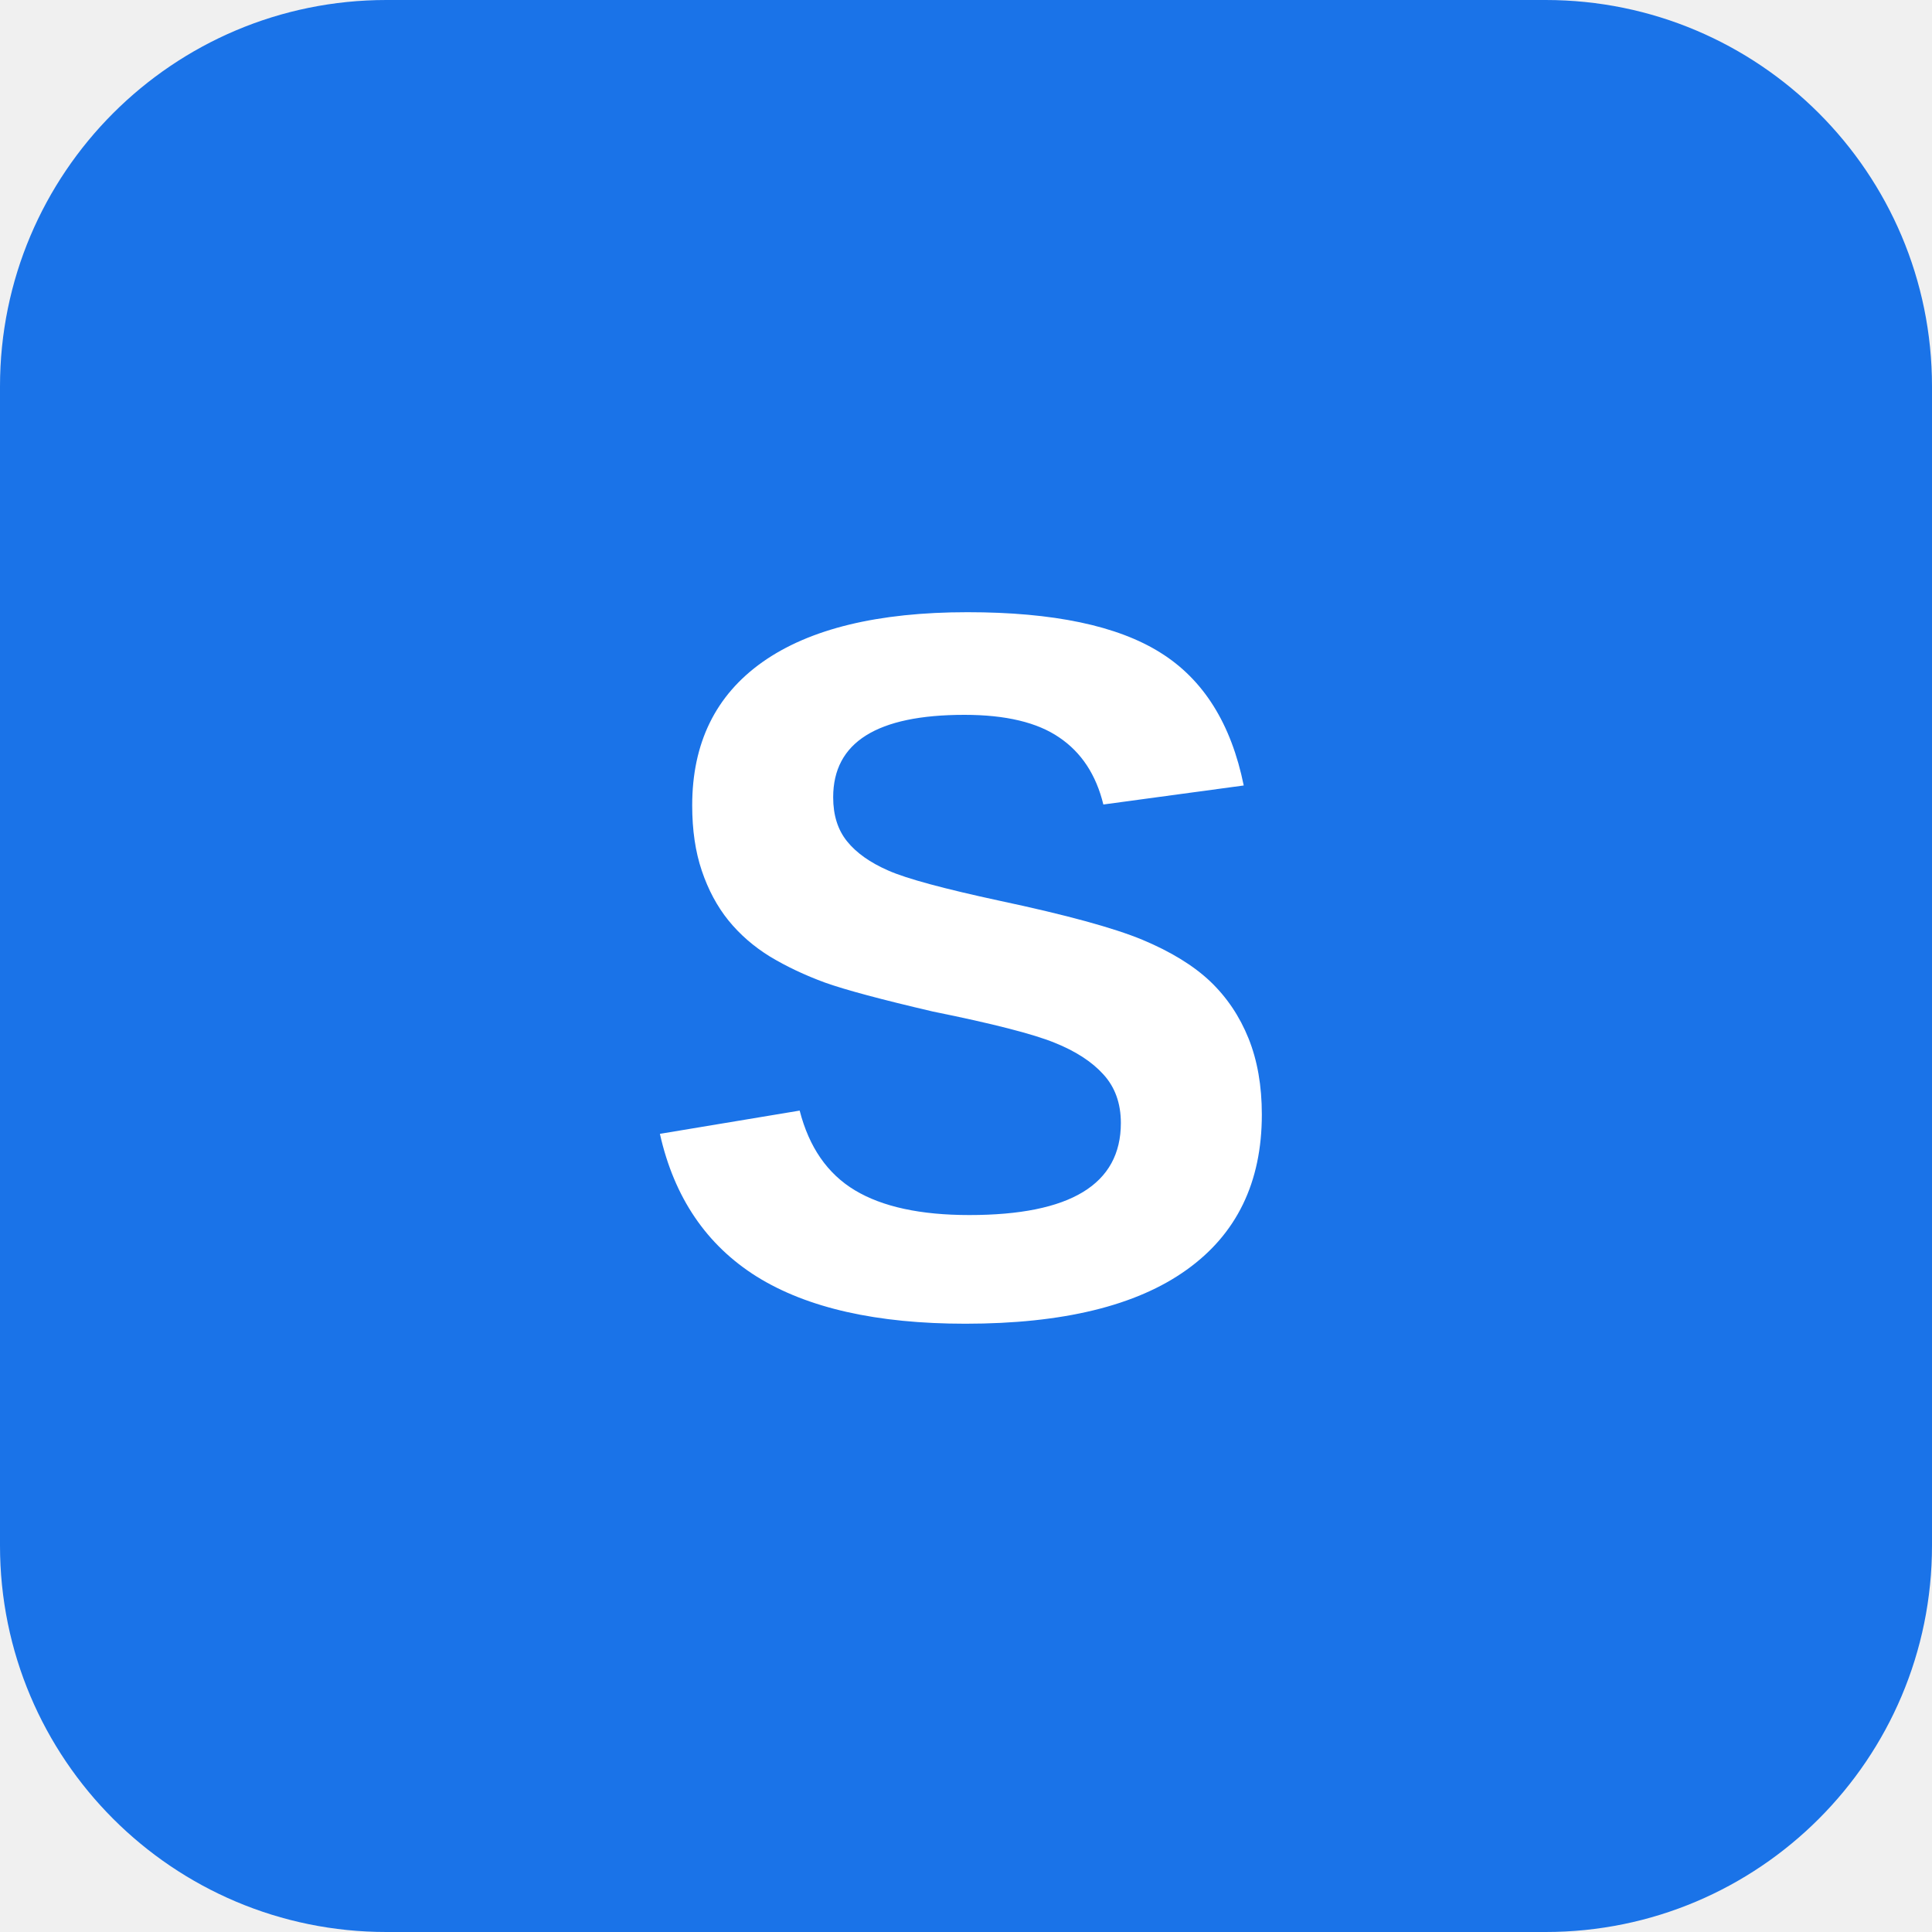
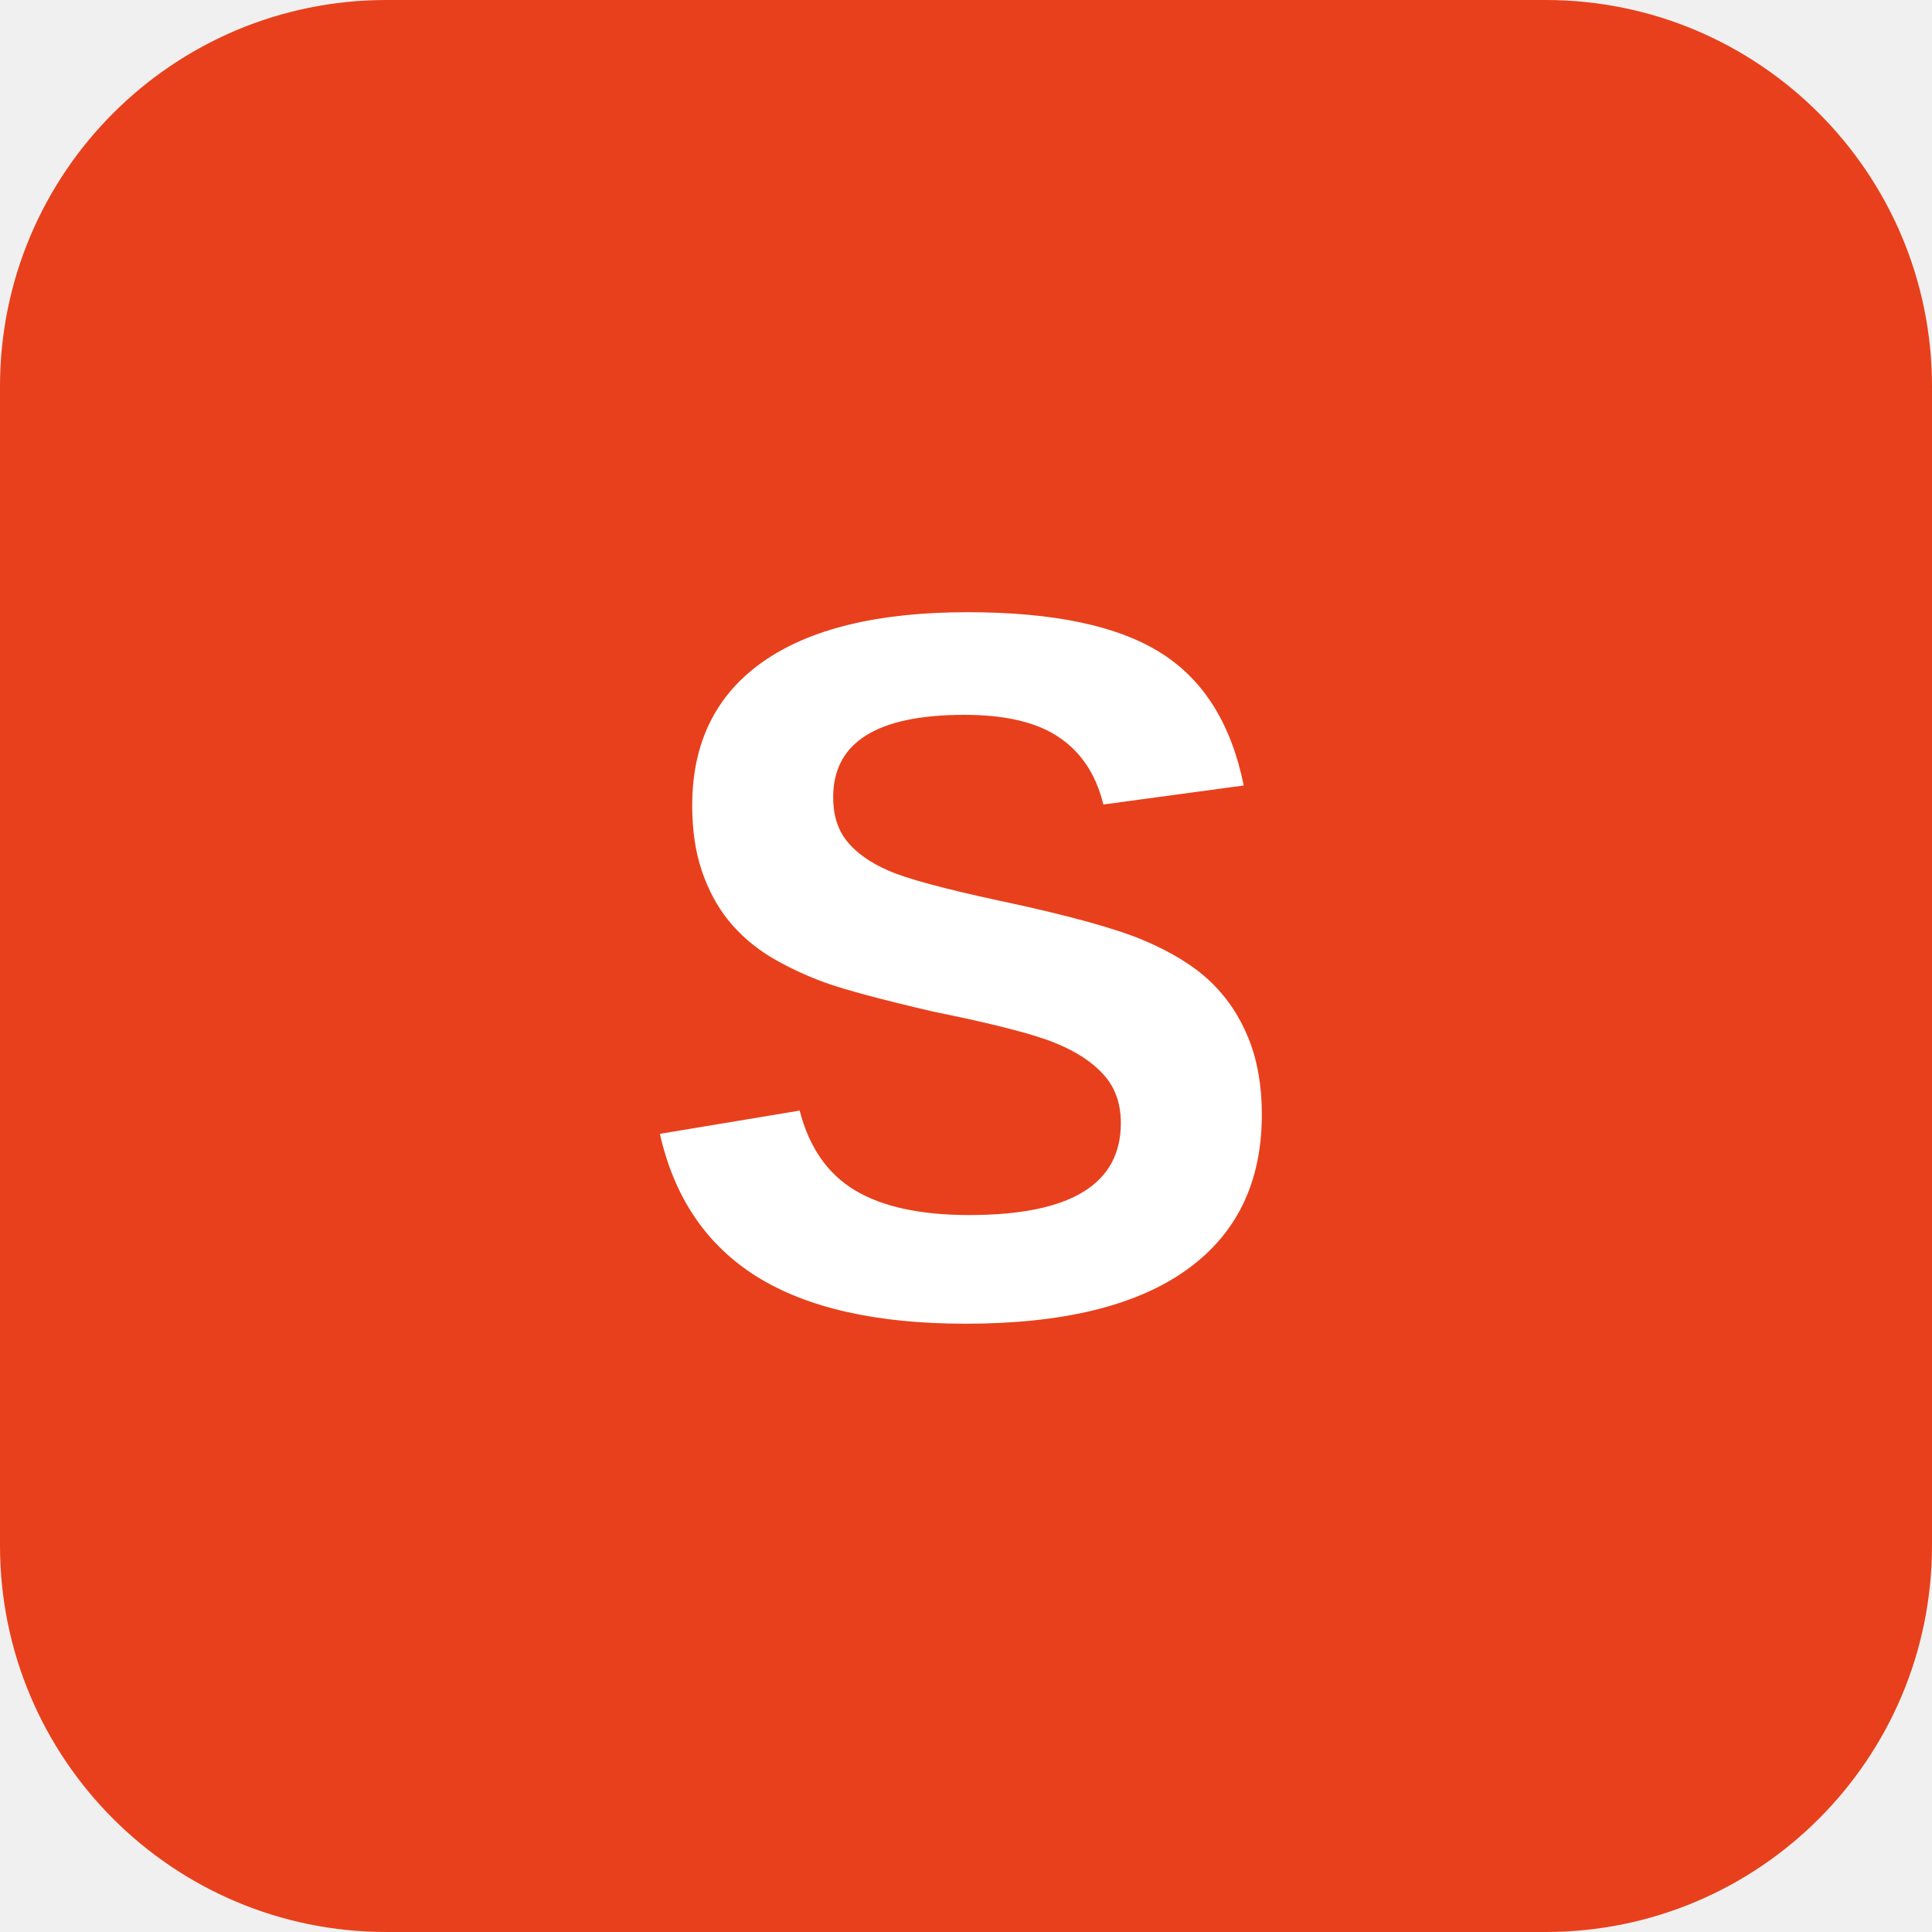
<svg xmlns="http://www.w3.org/2000/svg" viewBox="0 0 100 100">
-   <rect width="100" height="100" rx="20" fill="#1a73e8" />
+   <rect width="100" height="100" rx="20" fill="#e8401c" />
  <text x="50" y="68" font-family="Arial,sans-serif" font-size="52" font-weight="700" fill="#fff" text-anchor="middle">S</text>
</svg>
